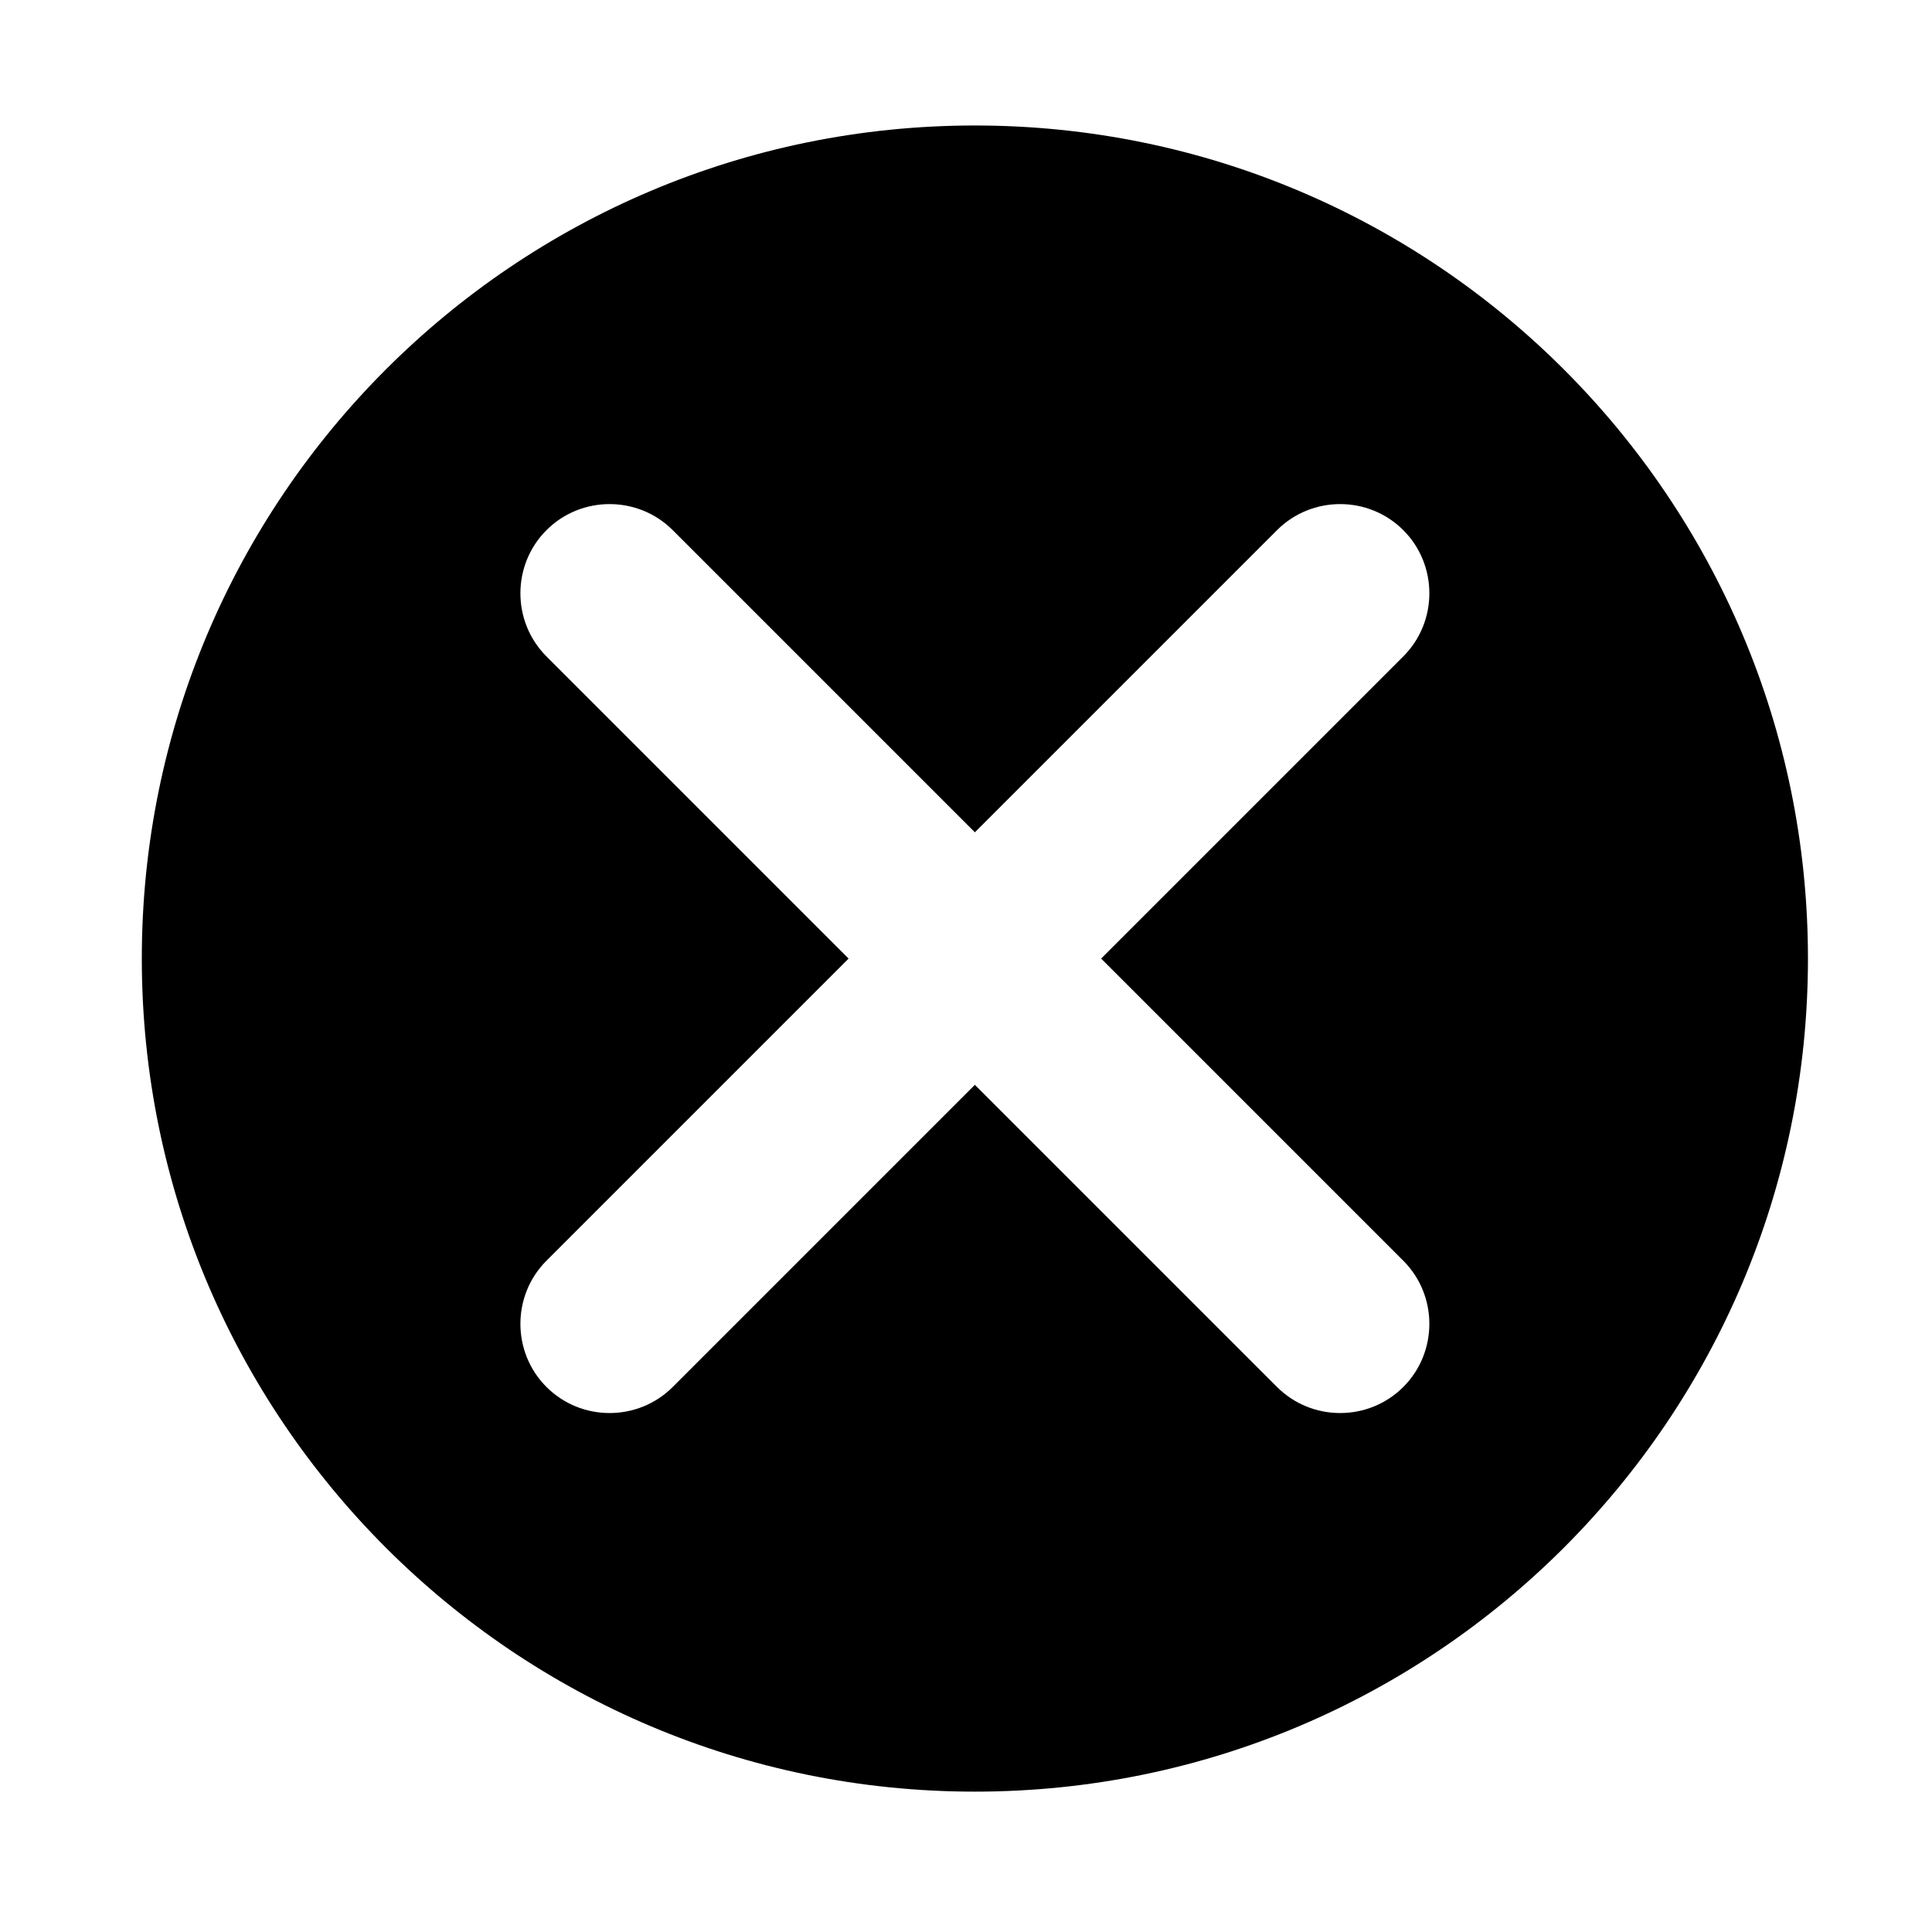
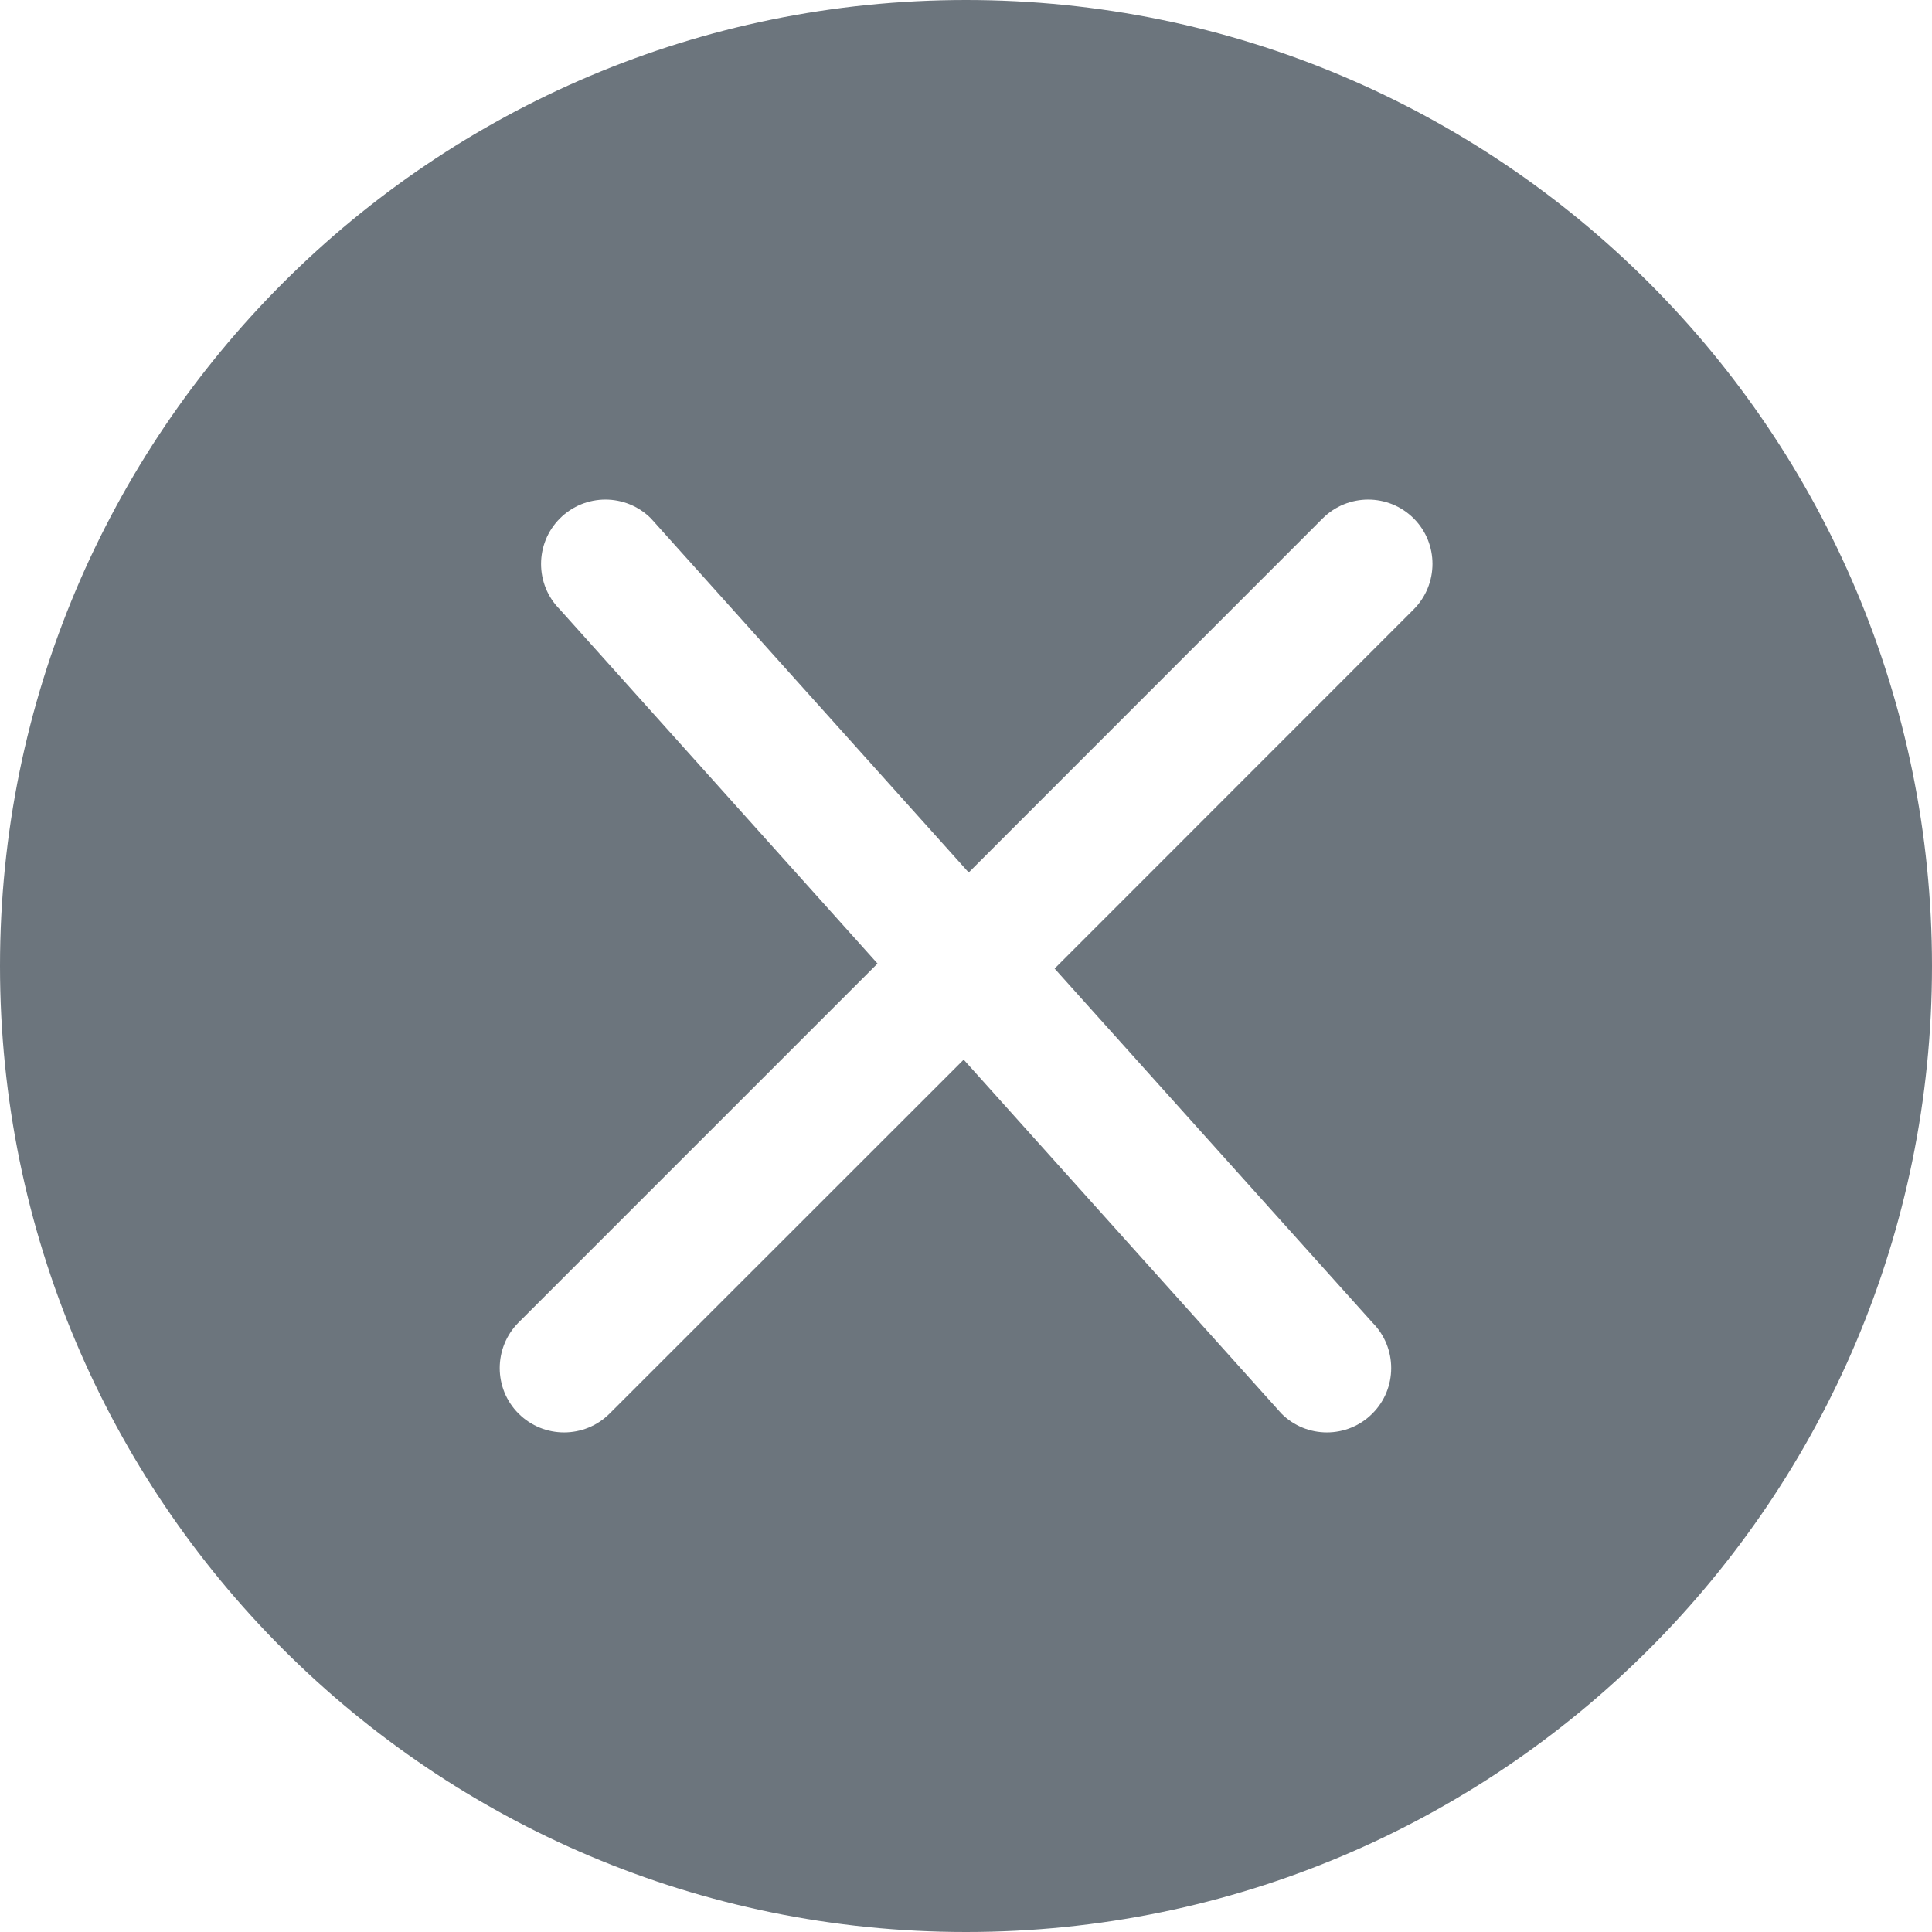
- <svg xmlns="http://www.w3.org/2000/svg" t="1525939661304" class="icon" style="" viewBox="0 0 1024 1024" version="1.1" p-id="3189" width="200" height="200">
+ <svg xmlns="http://www.w3.org/2000/svg" t="1532489512336" class="icon" style="" viewBox="0 0 1024 1024" version="1.1" p-id="2998" width="200" height="200">
  <defs>
    <style type="text/css" />
  </defs>
-   <path d="M516.707 66.513c-243.849 0-441.547 197.698-441.547 441.547s197.698 441.547 441.547 441.547 441.547-197.698 441.547-441.547S760.556 66.513 516.707 66.513z m227.067 601.691c18.419 18.419 18.419 48.504 0 66.923s-48.504 18.419-66.923 0L516.707 574.983 356.563 735.127c-18.419 18.419-48.504 18.419-66.923 0s-18.419-48.504 0-66.923l160.144-160.144L289.64 347.916c-18.419-18.419-18.419-48.504 0-66.923 18.419-18.419 48.504-18.419 66.923 0l160.144 160.144 160.144-160.144c18.419-18.419 48.504-18.419 66.923 0 18.419 18.419 18.419 48.504 0 66.923L583.63 508.06l160.144 160.144z" p-id="3190" />
+   <path d="M512 0C229.24 0 0 229.24 0 512c0 282.829 229.24 512 512 512 282.829 0 512-229.171 512-512C1023.998 229.24 794.827 0 512 0zM749.226 323.038l-190.259 190.328 168.413 187.596c13.313 13.313 13.313 35.02 0 48.264-13.244 13.313-34.953 13.313-48.195 0l-168.413-187.596-187.665 187.596c-13.313 13.313-34.953 13.313-48.264 0-13.313-13.244-13.313-34.953 0-48.264l190.259-190.259-168.346-187.665c-13.313-13.313-13.313-34.953 0-48.264s34.953-13.313 48.264 0l168.413 187.665 187.596-187.665c13.313-13.313 34.953-13.313 48.264 0C762.605 288.085 762.537 309.725 749.226 323.038z" p-id="2999" fill="#6c757d" />
</svg>
